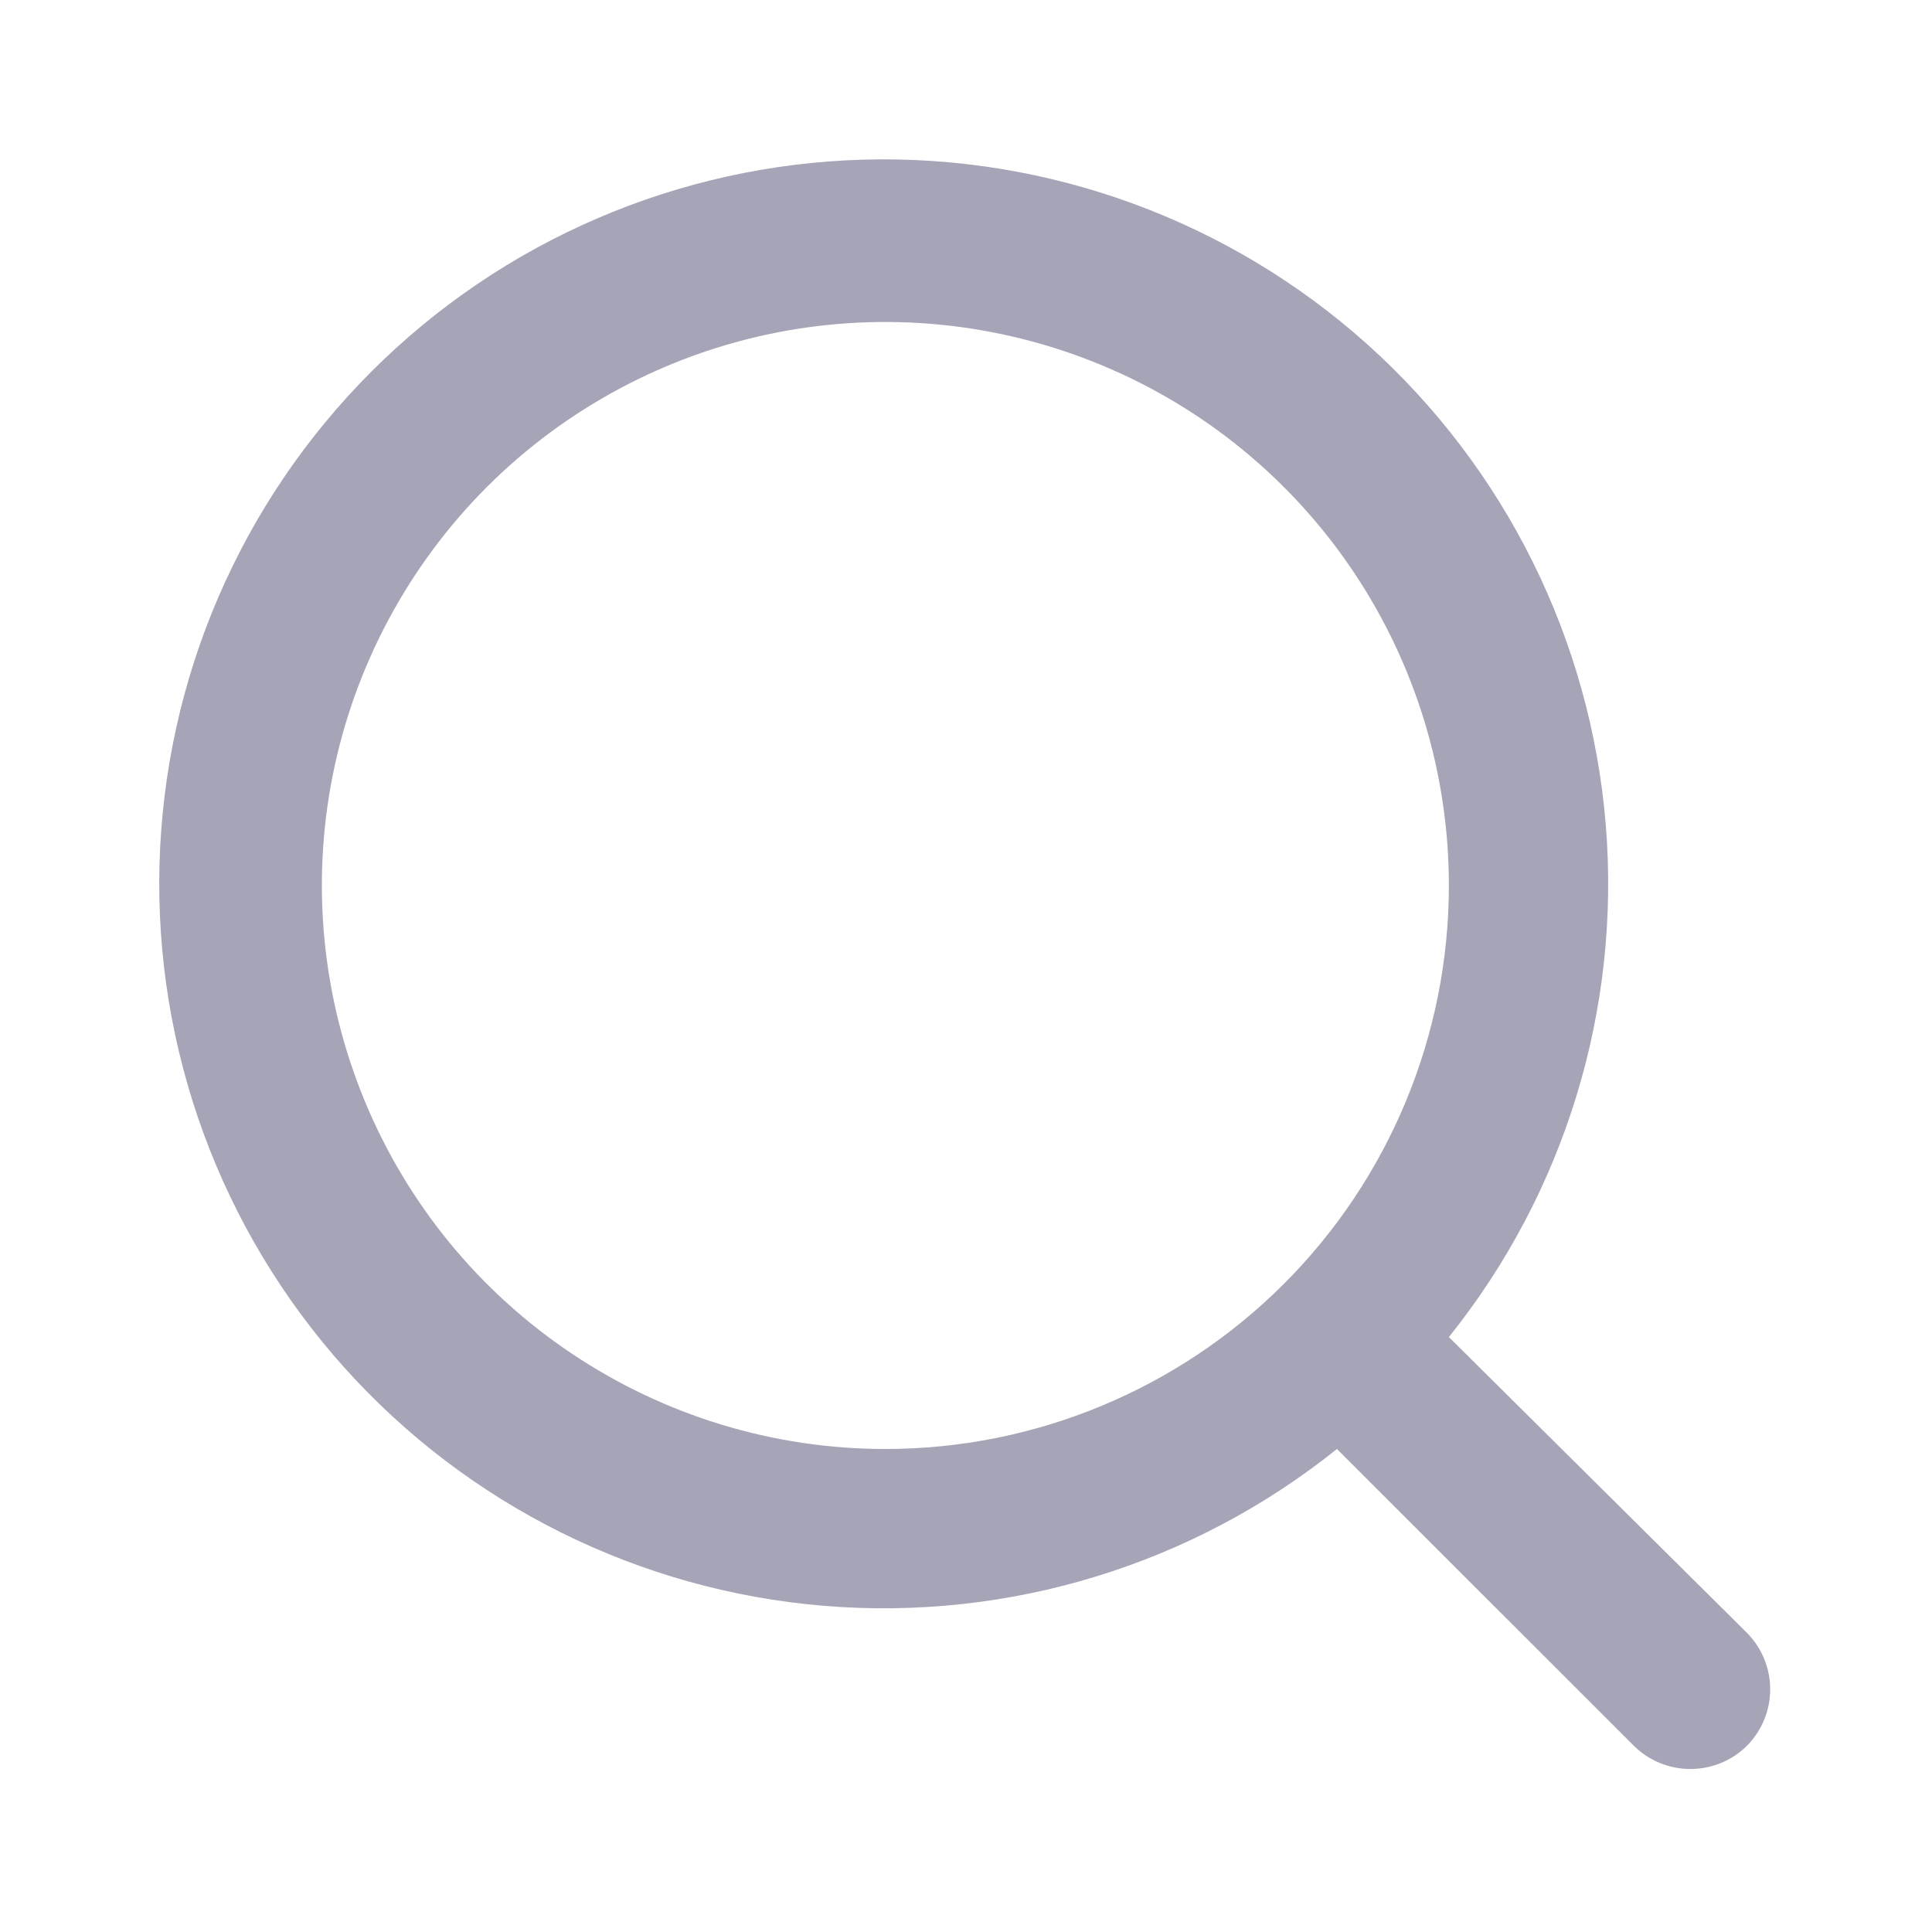
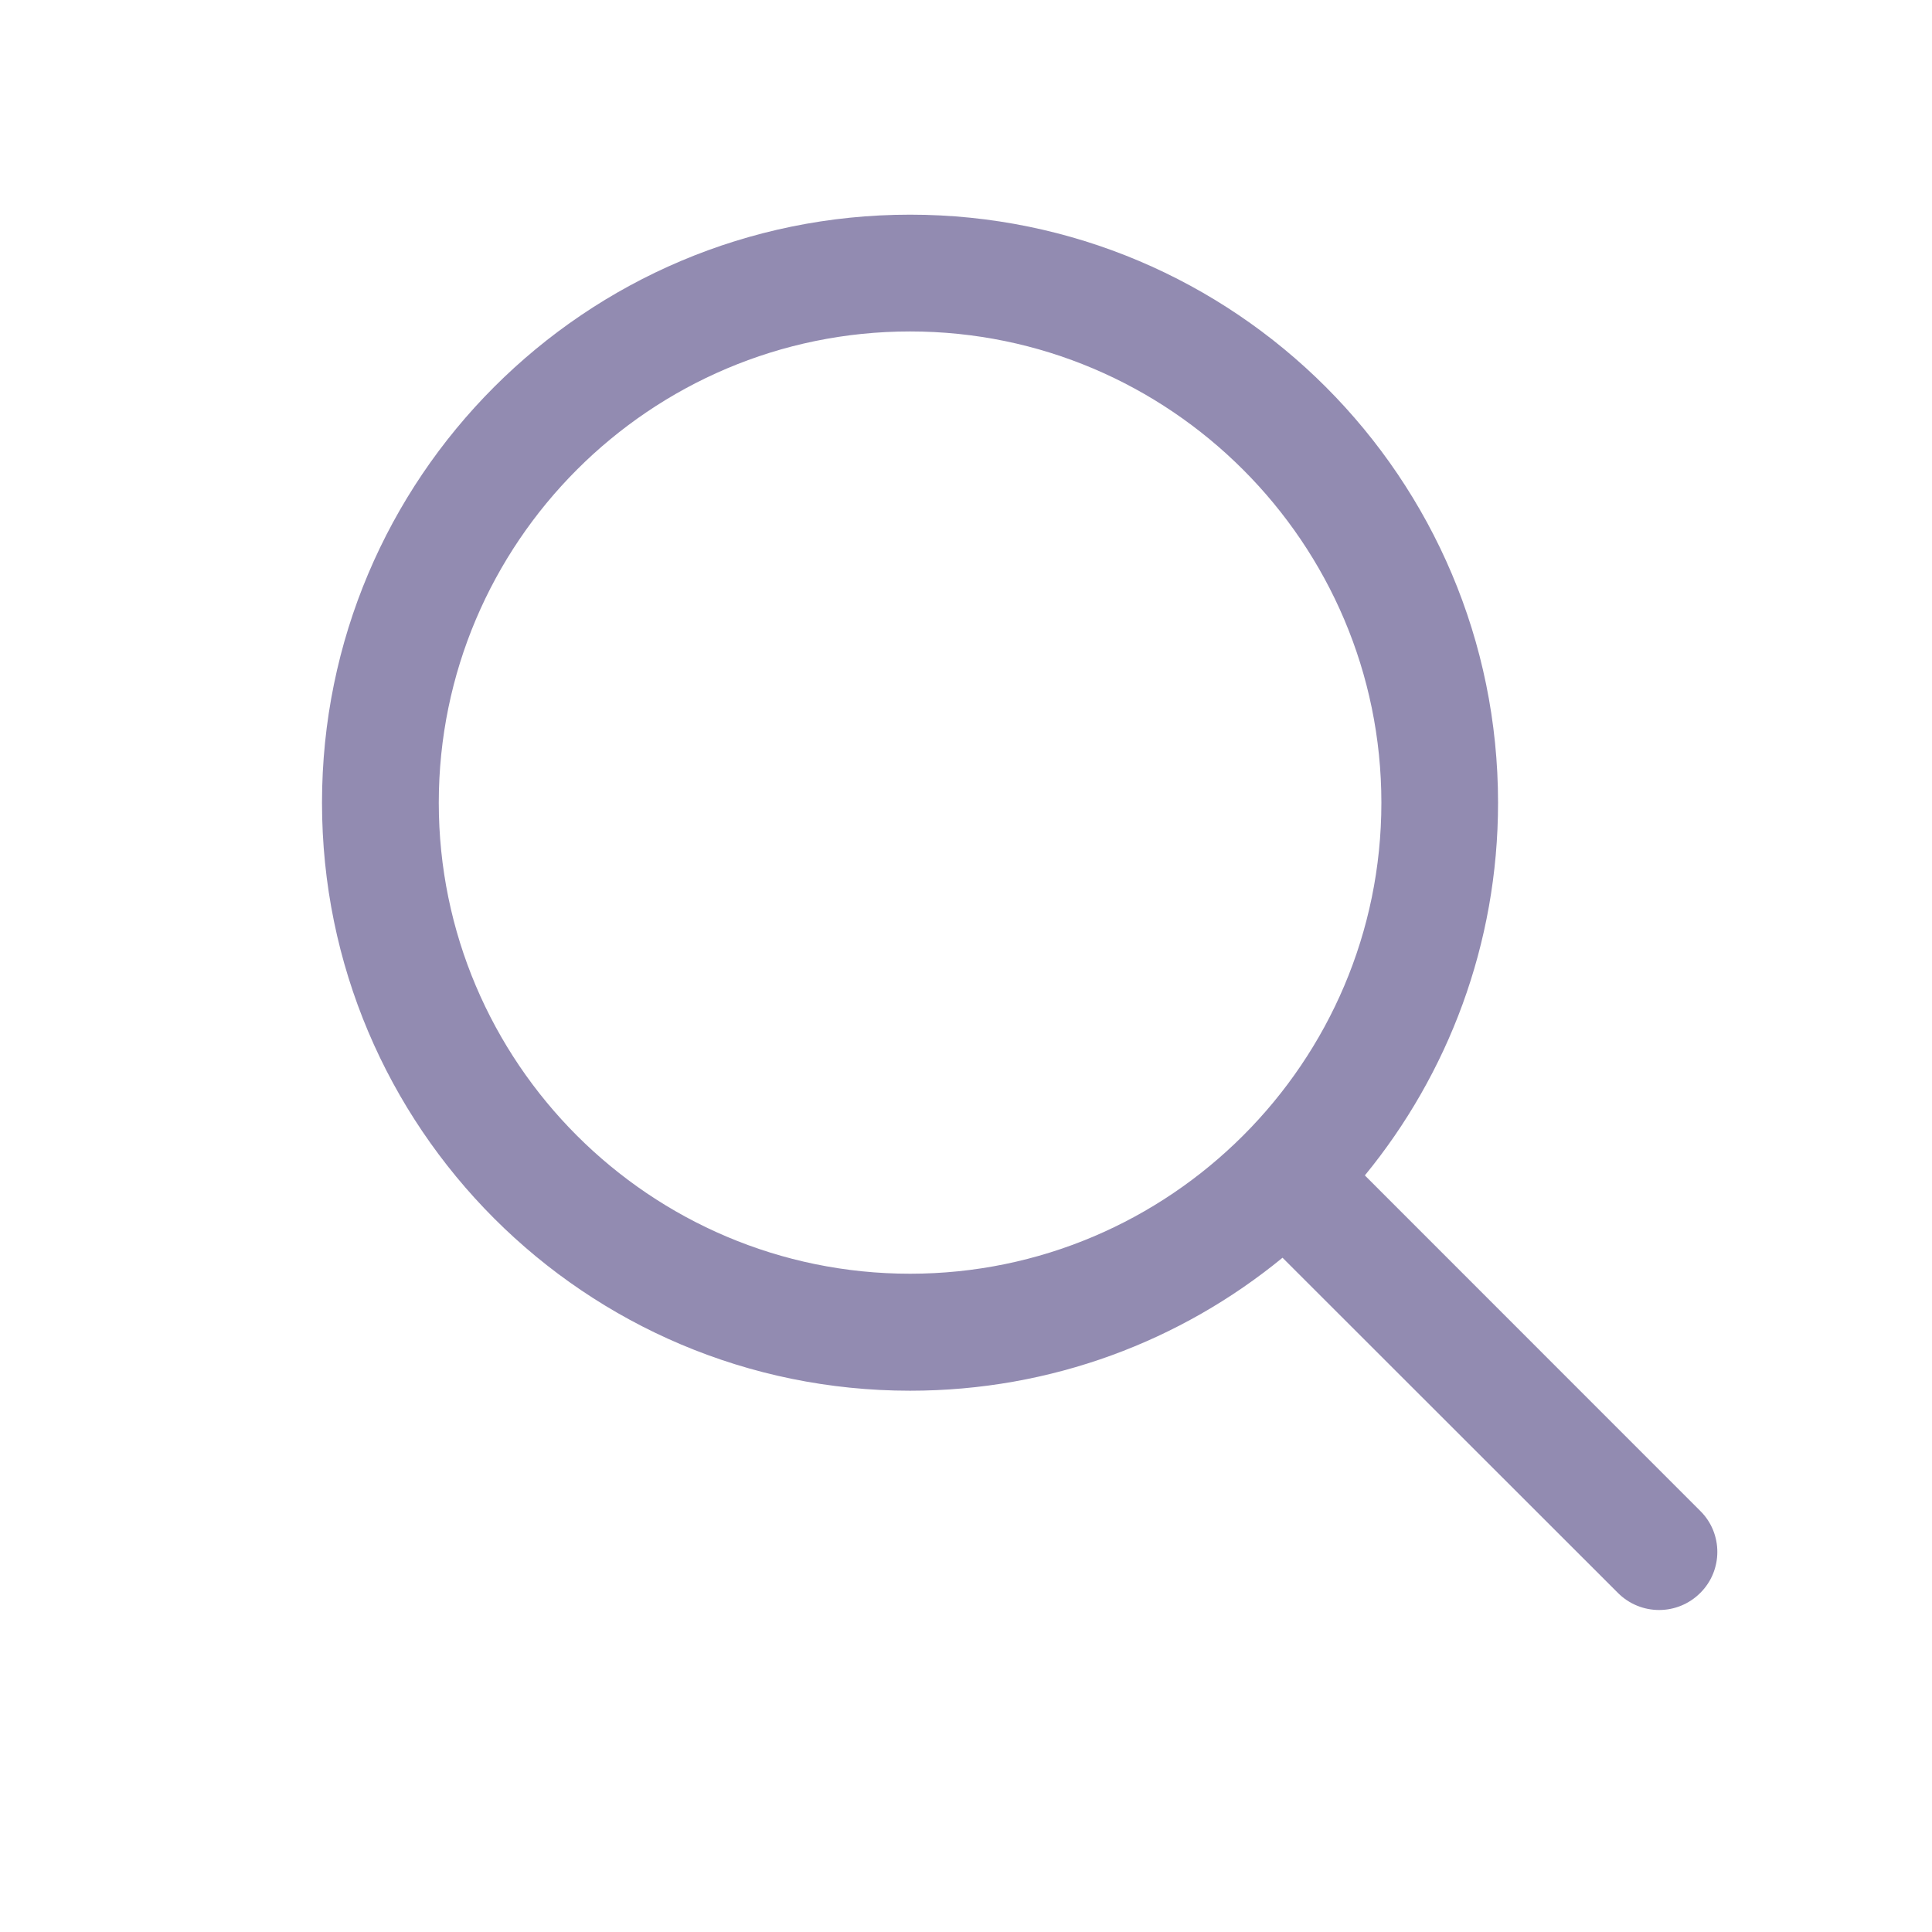
- <svg xmlns="http://www.w3.org/2000/svg" width="16" height="16" viewBox="0 0 16 16" fill="none">
-   <path d="M14.472 13.527L11.999 11.073C12.959 9.876 13.424 8.357 13.298 6.827C13.172 5.298 12.465 3.875 11.323 2.851C10.18 1.827 8.688 1.28 7.154 1.322C5.62 1.364 4.161 1.992 3.076 3.077C1.991 4.162 1.363 5.621 1.321 7.155C1.279 8.689 1.826 10.181 2.85 11.324C3.874 12.466 5.297 13.173 6.826 13.299C8.356 13.425 9.875 12.96 11.072 12L13.526 14.453C13.588 14.516 13.661 14.565 13.743 14.599C13.824 14.633 13.911 14.65 13.999 14.65C14.087 14.65 14.174 14.633 14.255 14.599C14.337 14.565 14.41 14.516 14.472 14.453C14.592 14.329 14.66 14.163 14.66 13.99C14.66 13.817 14.592 13.651 14.472 13.527ZM7.332 12C6.409 12 5.507 11.726 4.74 11.213C3.972 10.701 3.374 9.972 3.021 9.119C2.668 8.266 2.575 7.328 2.755 6.423C2.935 5.518 3.38 4.686 4.032 4.033C4.685 3.381 5.517 2.936 6.422 2.756C7.327 2.576 8.265 2.669 9.118 3.022C9.971 3.375 10.7 3.973 11.213 4.741C11.725 5.508 11.999 6.41 11.999 7.333C11.999 8.571 11.507 9.758 10.632 10.633C9.757 11.508 8.57 12 7.332 12Z" fill="#A6A4B7" />
+ <svg xmlns="http://www.w3.org/2000/svg" width="18" height="18" viewBox="0 0 18 18" fill="none">
+   <path fill-rule="evenodd" clip-rule="evenodd" d="M12.716 10.951L15.841 14.077C16.053 14.286 16.053 14.631 15.841 14.841C15.629 15.053 15.286 15.053 15.074 14.841L11.949 11.718C11.004 12.493 9.797 12.957 8.479 12.957C5.451 12.957 3 10.503 3 7.479C3 4.454 5.451 2 8.479 2C11.503 2 13.957 4.454 13.957 7.479C13.957 8.797 13.49 10.007 12.716 10.951ZM4.088 7.479C4.088 9.898 6.056 11.867 8.479 11.867C10.898 11.867 12.87 9.898 12.87 7.479C12.87 5.059 10.898 3.088 8.479 3.088C6.056 3.088 4.088 5.059 4.088 7.479Z" fill="#928BB1" />
</svg>
